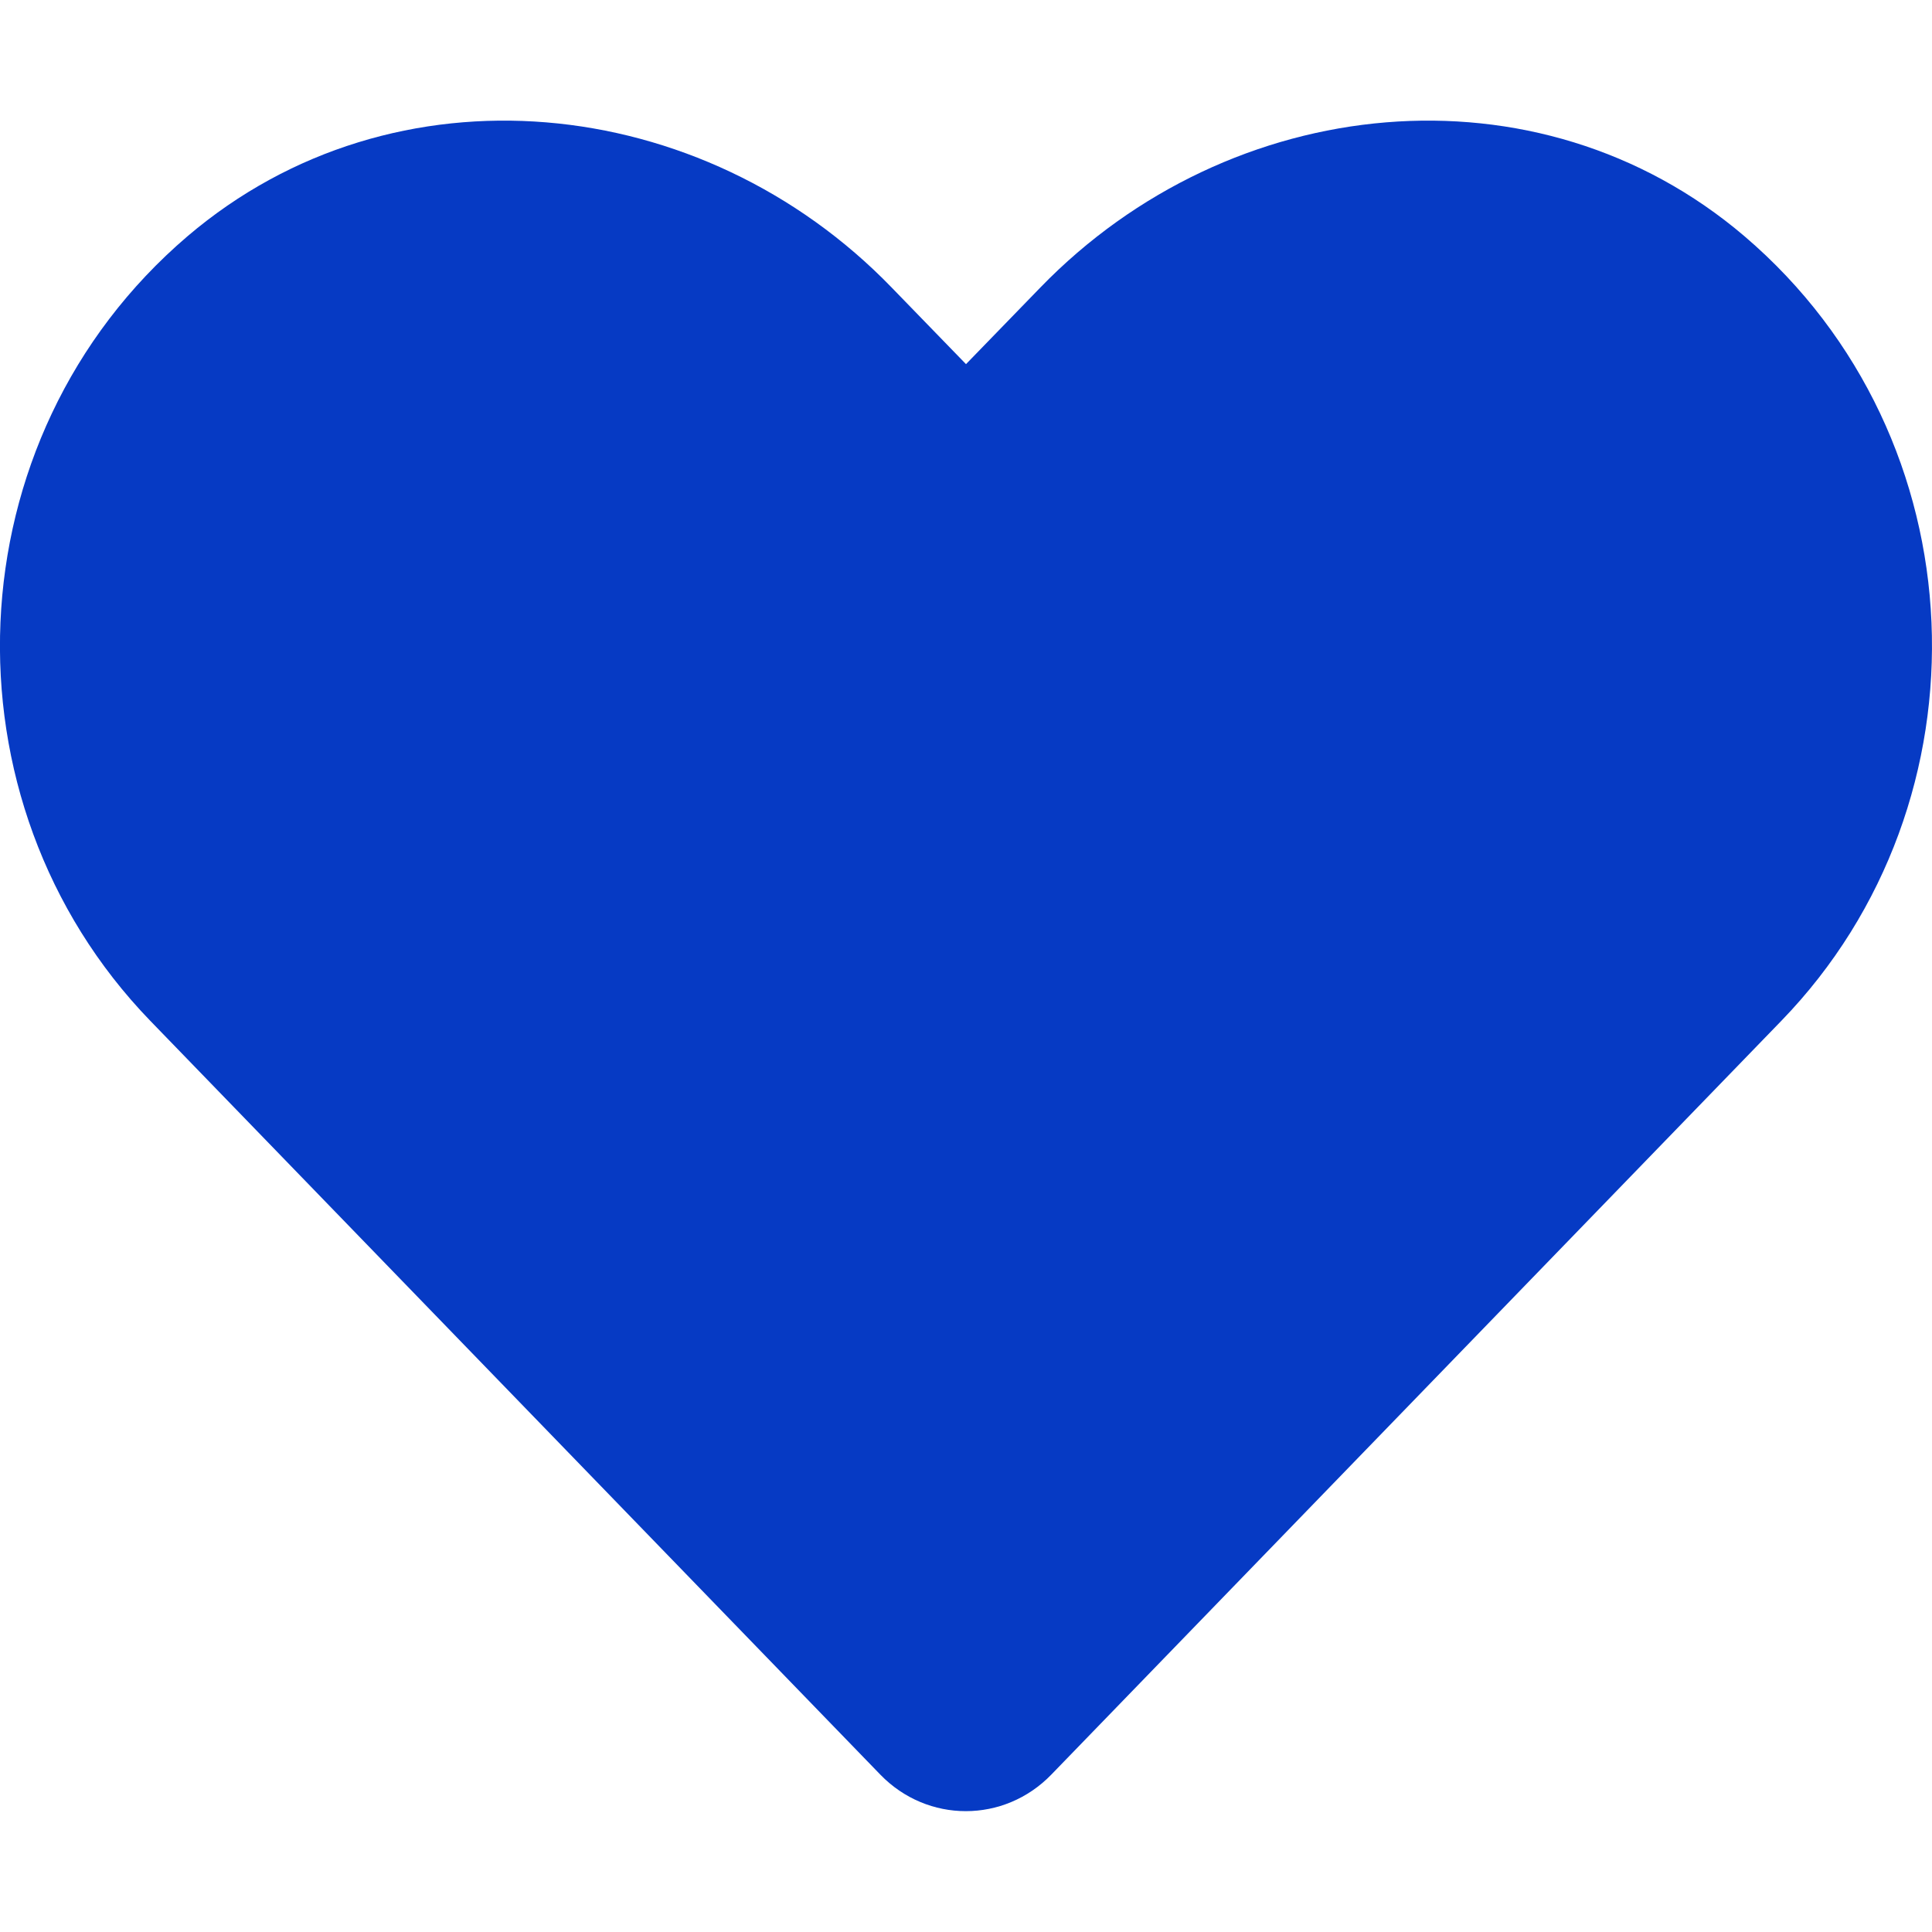
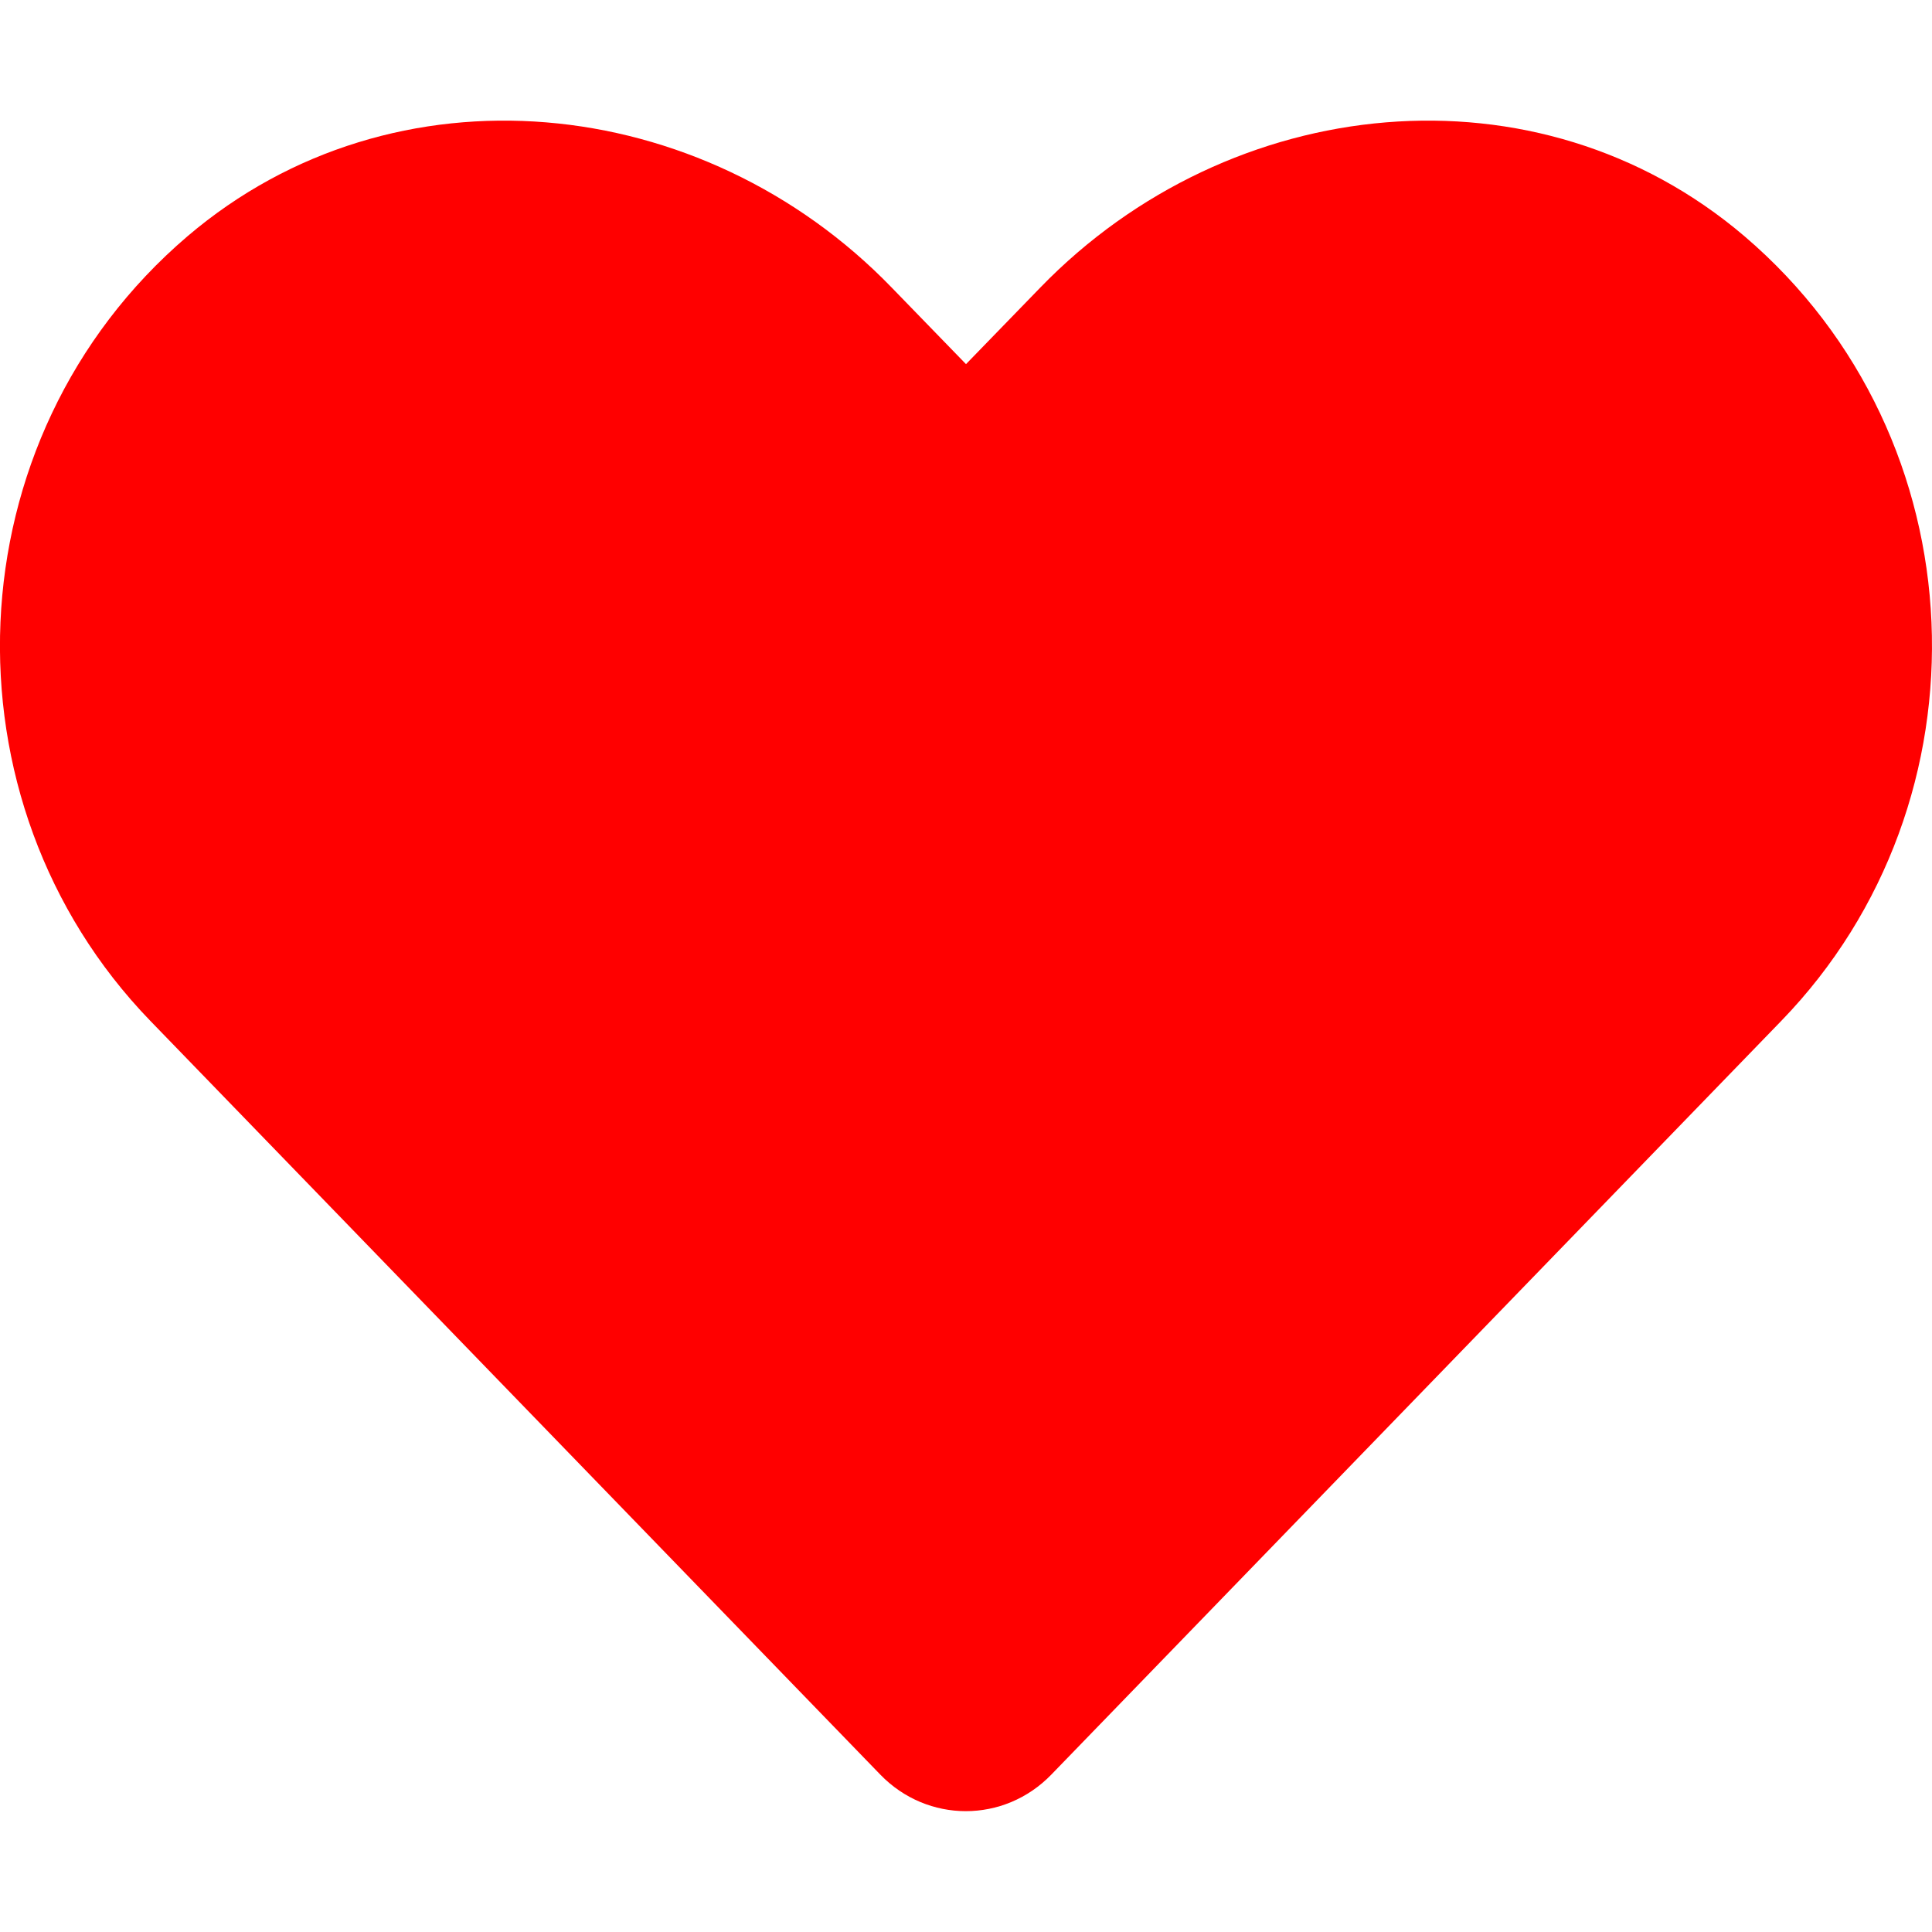
<svg xmlns="http://www.w3.org/2000/svg" viewBox="0 0 512 512">
-   <path d="M462.3 62.6C407.5 15.9 326 24.3 275.7 76.2L256 96.5l-19.7-20.3C186.1 24.3 104.5 15.9 49.7 62.6c-62.8 53.6-66.1 149.8-9.9 207.9l193.5 199.8c12.5 12.9 32.8 12.9 45.3 0l193.5-199.8c56.3-58.1 53-154.3-9.8-207.9z" fill="#063ac4" />
+   <path d="M462.3 62.6C407.5 15.9 326 24.3 275.7 76.2L256 96.5l-19.7-20.3C186.1 24.3 104.5 15.9 49.7 62.6c-62.8 53.6-66.1 149.8-9.9 207.9l193.5 199.8c12.5 12.9 32.8 12.9 45.3 0l193.5-199.8c56.3-58.1 53-154.3-9.8-207.9z" fill="red" />
</svg>
